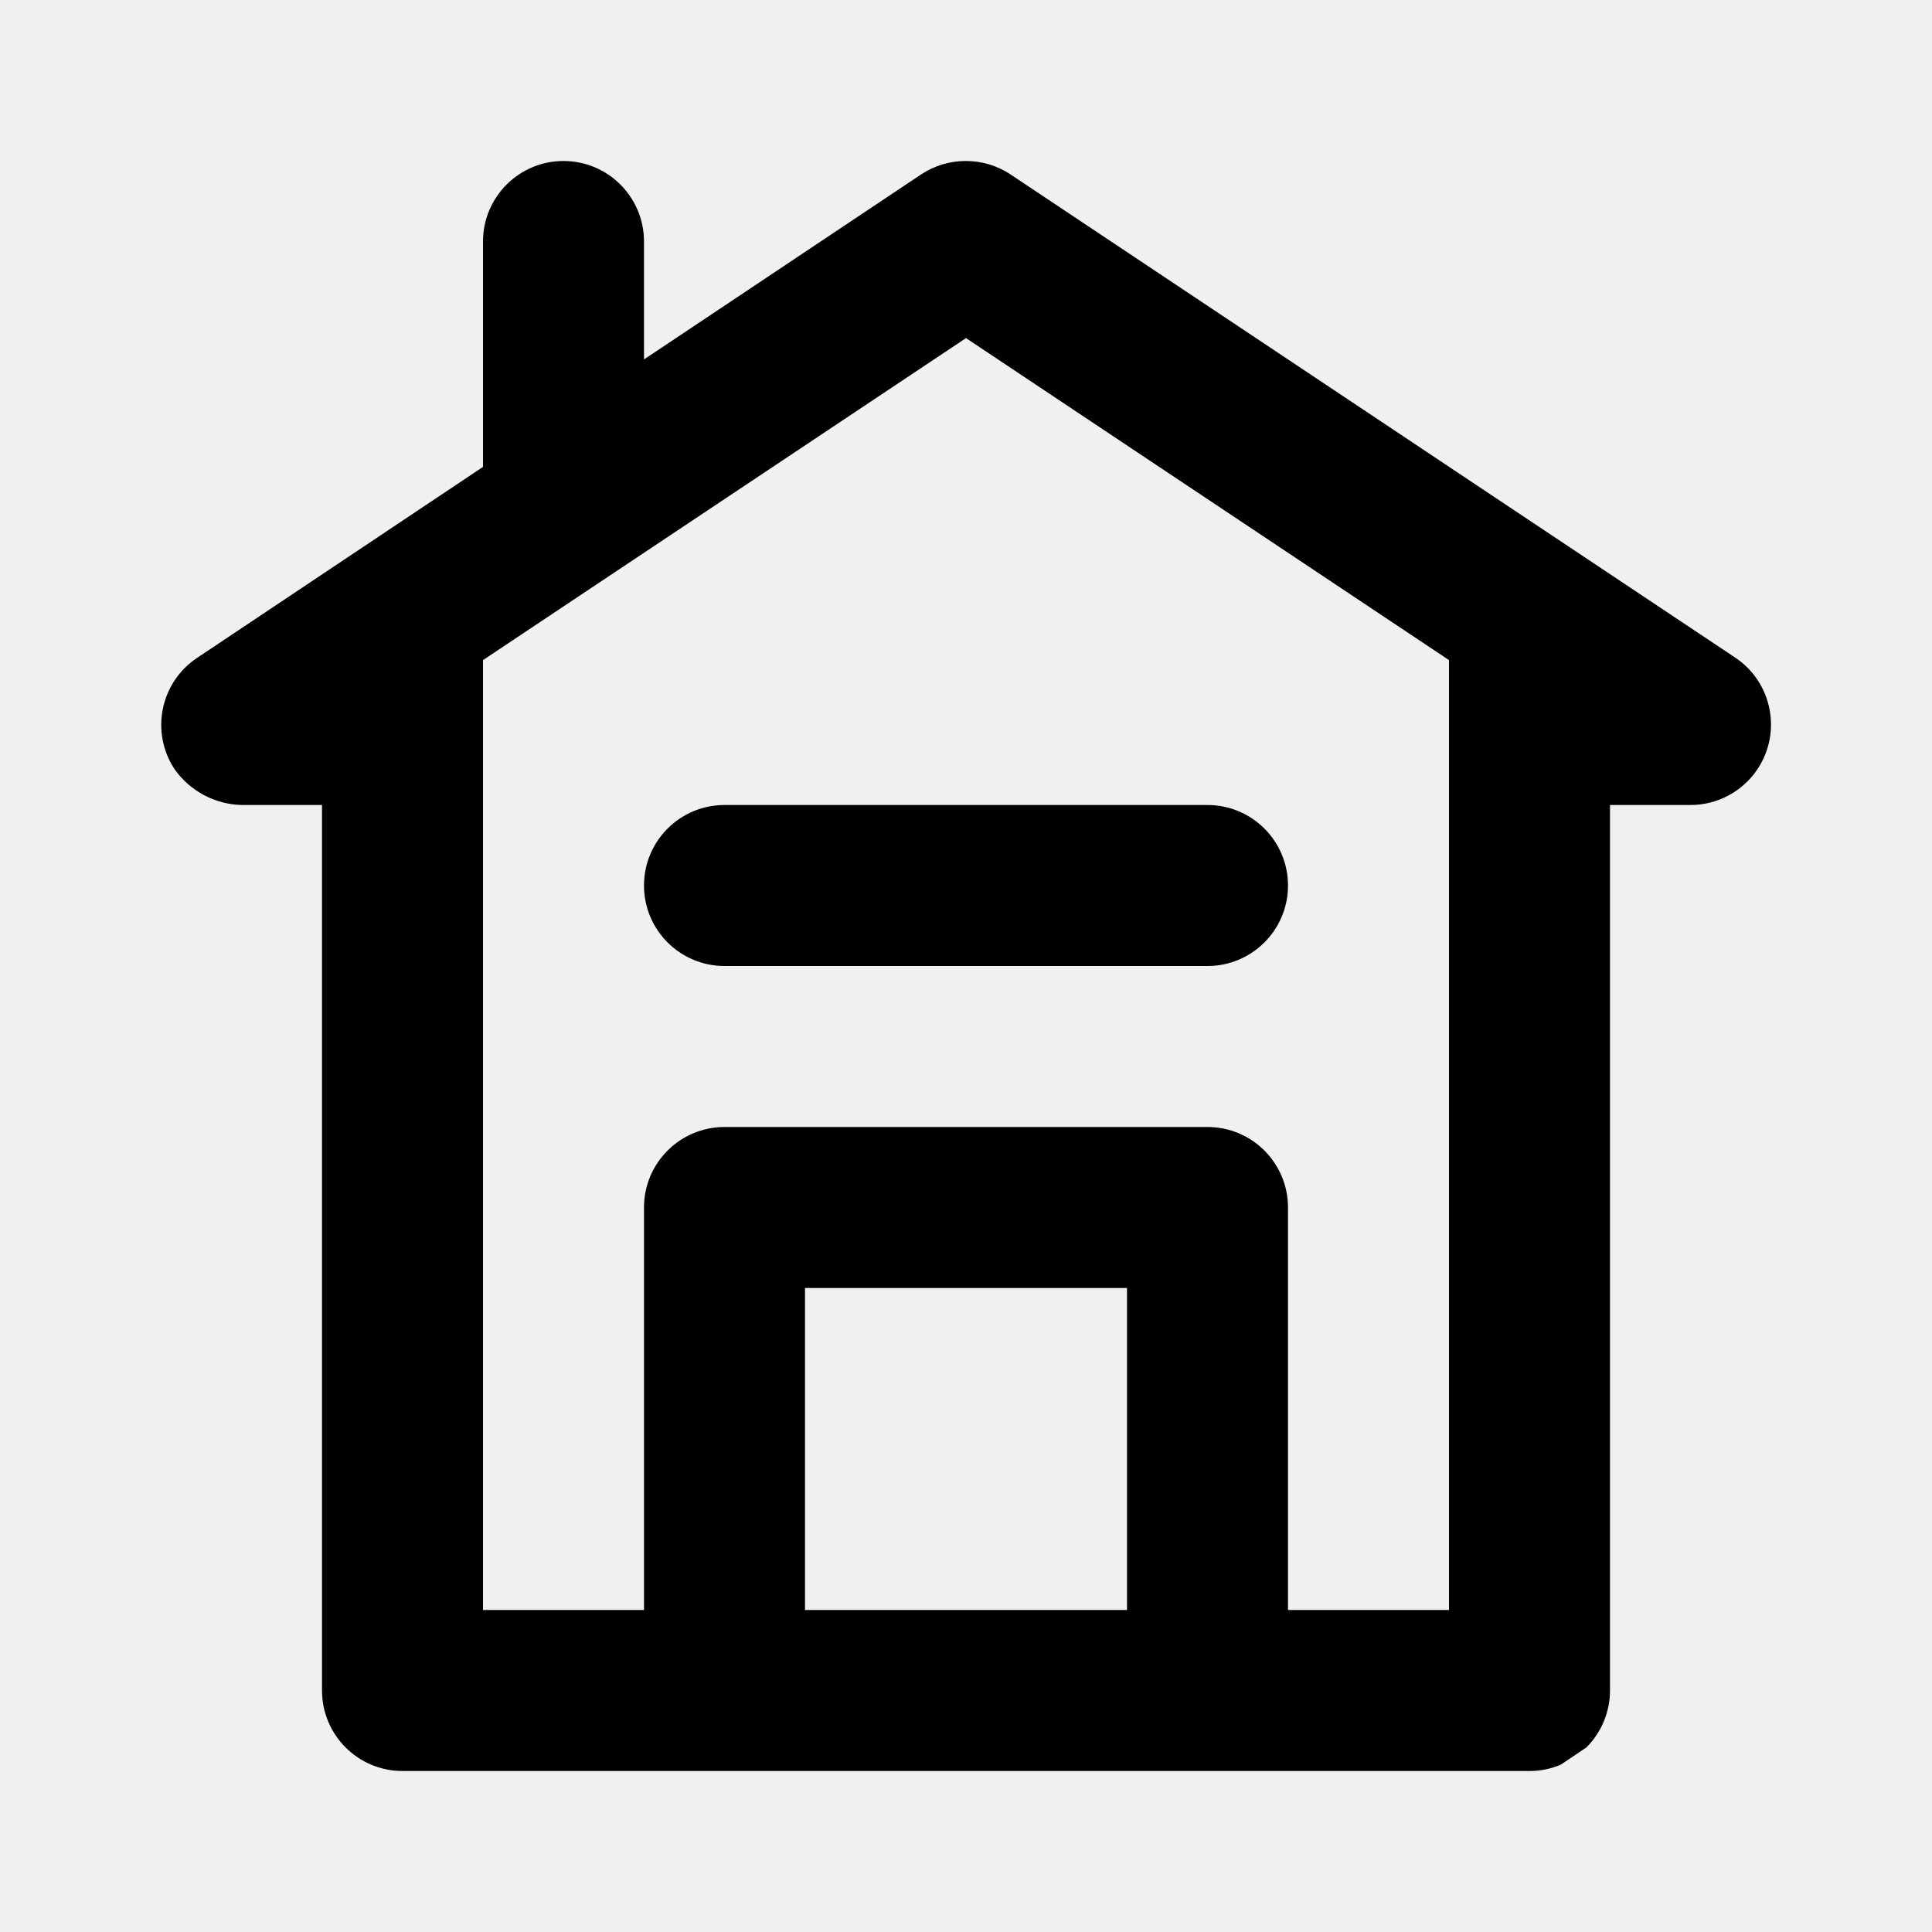
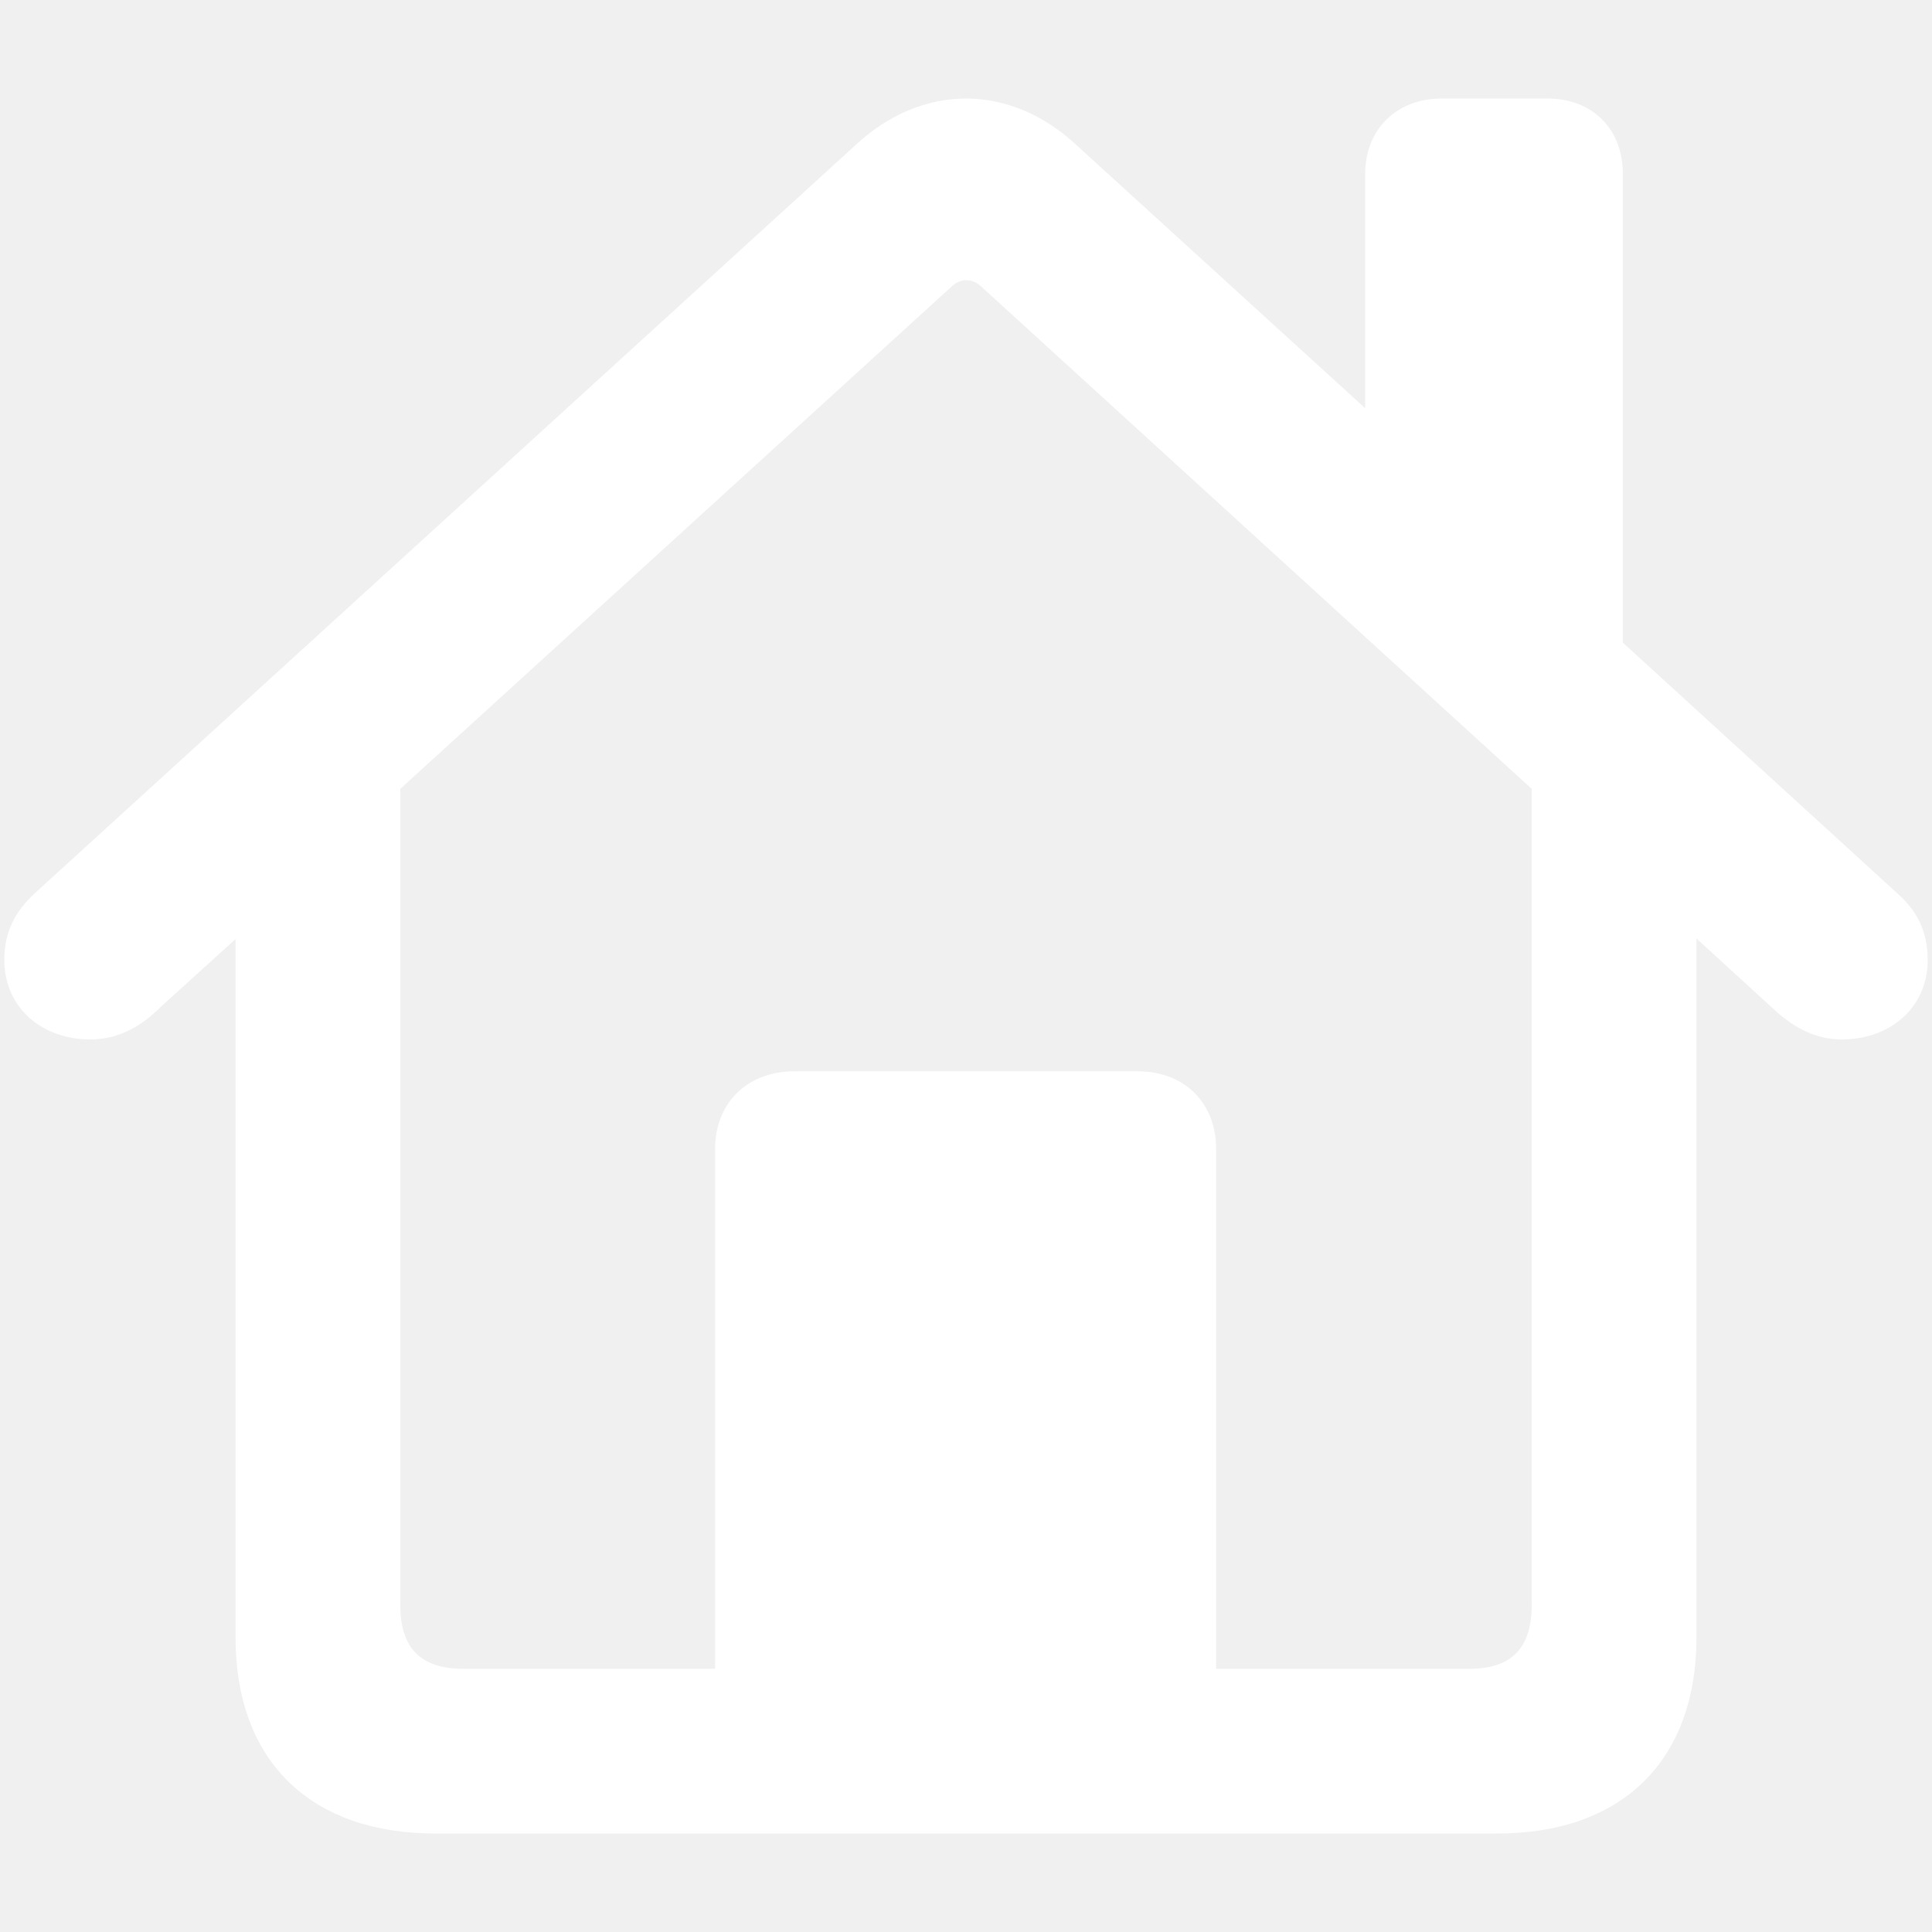
- <svg xmlns="http://www.w3.org/2000/svg" fill="#000000" width="800px" height="800px" viewBox="0 0 24 24">
+ <svg xmlns="http://www.w3.org/2000/svg" fill="#ffffff" width="800px" height="800px" viewBox="0 0 56 56" stroke="#ffffff">
  <g id="SVGRepo_bgCarrier" stroke-width="0" />
  <g id="SVGRepo_tracerCarrier" stroke-linecap="round" stroke-linejoin="round" />
  <g id="SVGRepo_iconCarrier">
-     <path d="M8,11a1,1,0,0,1,1-1h6a1,1,0,0,1,0,2H9A1,1,0,0,1,8,11ZM21.832,9.555A1,1,0,0,1,21,10H20V21a1,1,0,0,1-.293.707,60.628,60.628,0,0,1-.318.214A.99.99,0,0,1,19,22H5a1,1,0,0,1-1-1V10H3a1.054,1.054,0,0,1-.829-.441l0,0a1,1,0,0,1,.278-1.387L6,5.8V3A1,1,0,0,1,8,3V4.465l3.445-2.3h0A1,1,0,0,1,12,2h0a1,1,0,0,1,.555.168l8.249,5.5.75.5A1,1,0,0,1,21.832,9.555ZM14,16H10v4h4Zm4-7.8-6-4-6,4V20H8V15a1,1,0,0,1,1-1h6a1,1,0,0,1,1,1v5h2Z" />
+     <path d="M 12.625 52.645 L 43.399 52.645 C 46.727 52.645 48.672 50.77 48.672 47.465 L 48.672 26.066 L 51.695 28.832 C 52.188 29.301 52.727 29.629 53.383 29.629 C 54.484 29.629 55.375 28.949 55.375 27.824 C 55.375 27.121 55.117 26.676 54.672 26.277 L 46.539 18.848 L 46.539 5.043 C 46.539 4.012 45.883 3.356 44.852 3.356 L 41.781 3.356 C 40.773 3.356 40.07 4.012 40.07 5.043 L 40.07 12.965 L 30.813 4.527 C 29.992 3.777 29.008 3.356 28 3.356 C 26.992 3.356 26.008 3.777 25.188 4.527 L 1.328 26.277 C .906 26.676 .625 27.121 .625 27.824 C .625 28.949 1.516 29.629 2.617 29.629 C 3.297 29.629 3.836 29.301 4.305 28.832 L 7.328 26.09 L 7.328 47.465 C 7.328 50.77 9.274 52.645 12.625 52.645 Z M 34.75 33.309 C 34.75 32.23 34.047 31.551 32.969 31.551 L 23.031 31.551 C 21.953 31.551 21.227 32.23 21.227 33.309 L 21.227 48.871 L 13.422 48.871 C 11.922 48.871 11.102 48.051 11.102 46.527 L 11.102 22.645 L 27.18 7.996 C 27.414 7.762 27.695 7.621 28 7.621 C 28.305 7.621 28.586 7.738 28.844 7.996 L 44.898 22.645 L 44.898 46.527 C 44.898 48.051 44.078 48.871 42.602 48.871 L 34.75 48.871 Z" />
  </g>
</svg>
